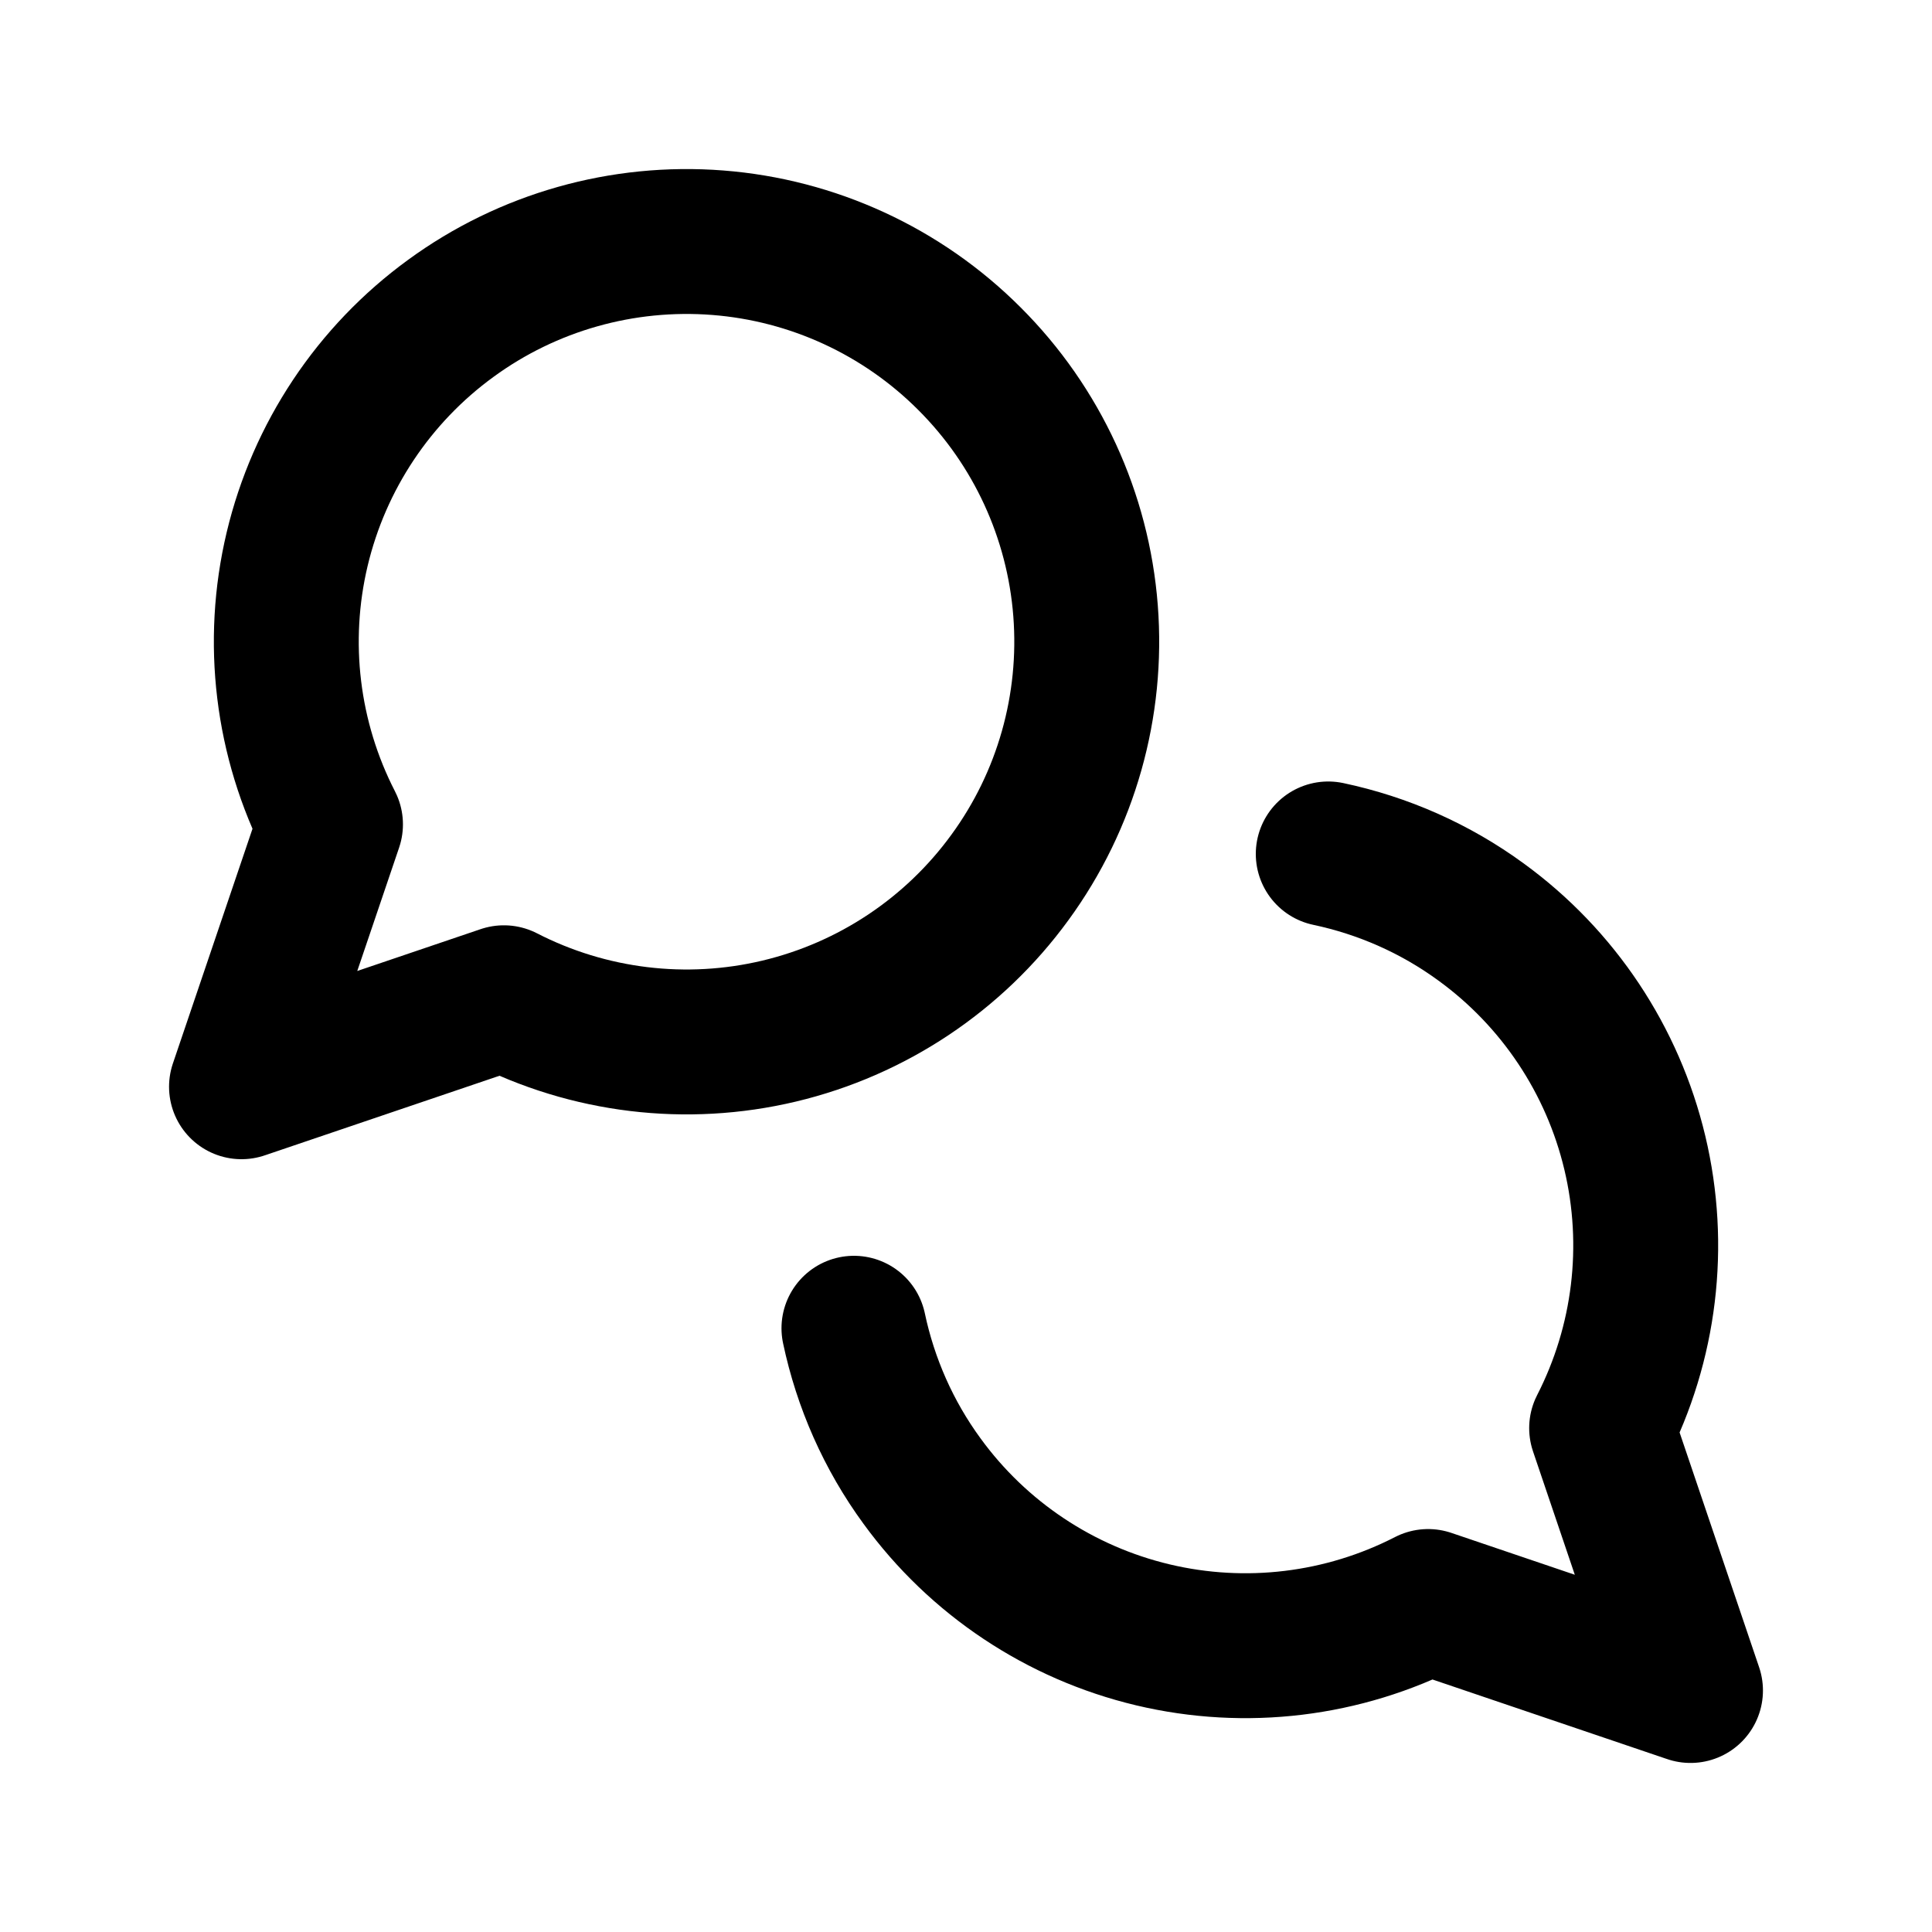
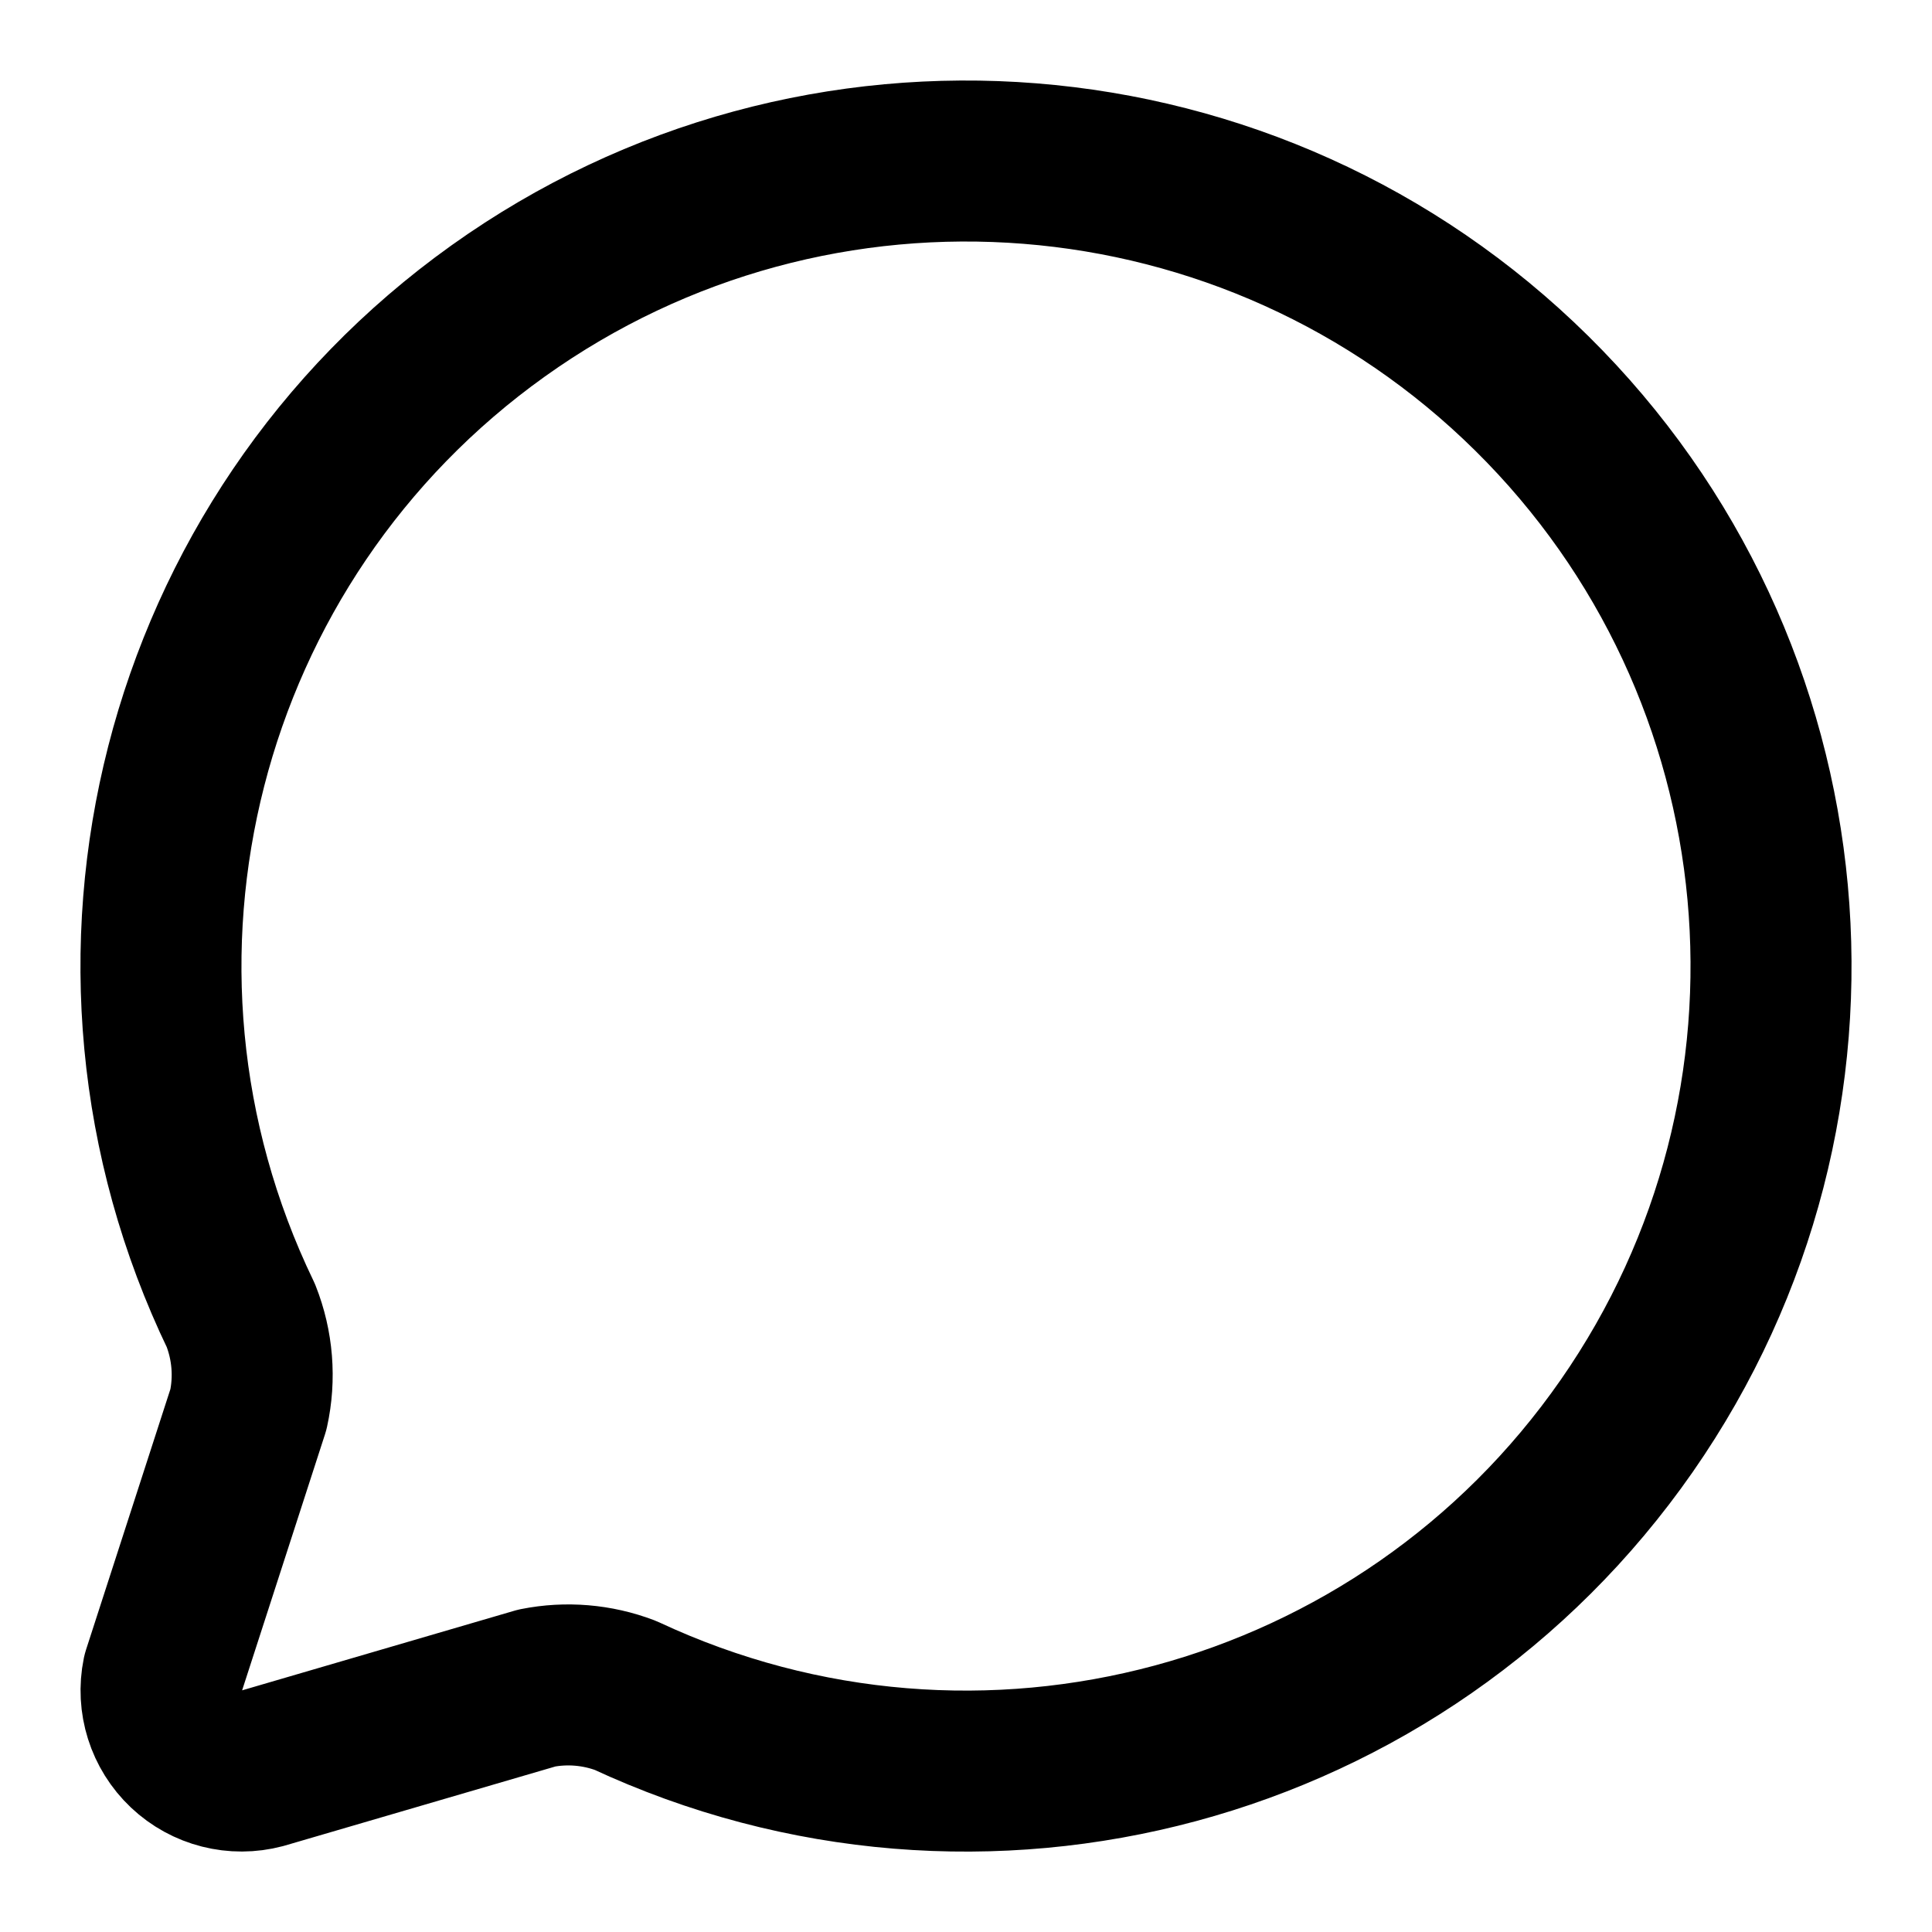
- <svg xmlns="http://www.w3.org/2000/svg" width="16" height="16" viewBox="0 0 16 16" fill="none">
-   <path d="M4.173 8.263C4.876 8.624 5.684 8.722 6.453 8.539C7.221 8.356 7.899 7.905 8.364 7.266C8.83 6.628 9.051 5.844 8.99 5.057C8.929 4.269 8.588 3.529 8.029 2.971C7.471 2.412 6.731 2.071 5.943 2.01C5.156 1.949 4.372 2.17 3.734 2.636C3.095 3.101 2.644 3.779 2.461 4.547C2.278 5.316 2.376 6.124 2.737 6.827L2 9L4.173 8.263Z" stroke="black" stroke-width="1.2" stroke-linecap="round" stroke-linejoin="round" />
-   <path d="M7.072 11C7.168 11.454 7.358 11.886 7.636 12.266C8.101 12.905 8.779 13.356 9.547 13.539C10.316 13.722 11.124 13.624 11.827 13.263L14 14L13.264 11.827C13.624 11.124 13.722 10.316 13.539 9.547C13.356 8.779 12.905 8.101 12.266 7.636C11.886 7.358 11.454 7.168 11 7.072" stroke="black" stroke-width="1.2" stroke-linecap="round" stroke-linejoin="round" />
+ <svg xmlns="http://www.w3.org/2000/svg" width="16" height="16" viewBox="0 0 24 24" fill="none" stroke="currentColor" stroke-width="2" stroke-linecap="round" stroke-linejoin="round">
+   <path d="M2.992 16.342a2 2 0 0 1 .094 1.167l-1.065 3.29a1 1 0 0 0 1.236 1.168l3.413-.998a2 2 0 0 1 1.099.092 10 10 0 1 0-4.777-4.719" />
</svg>
